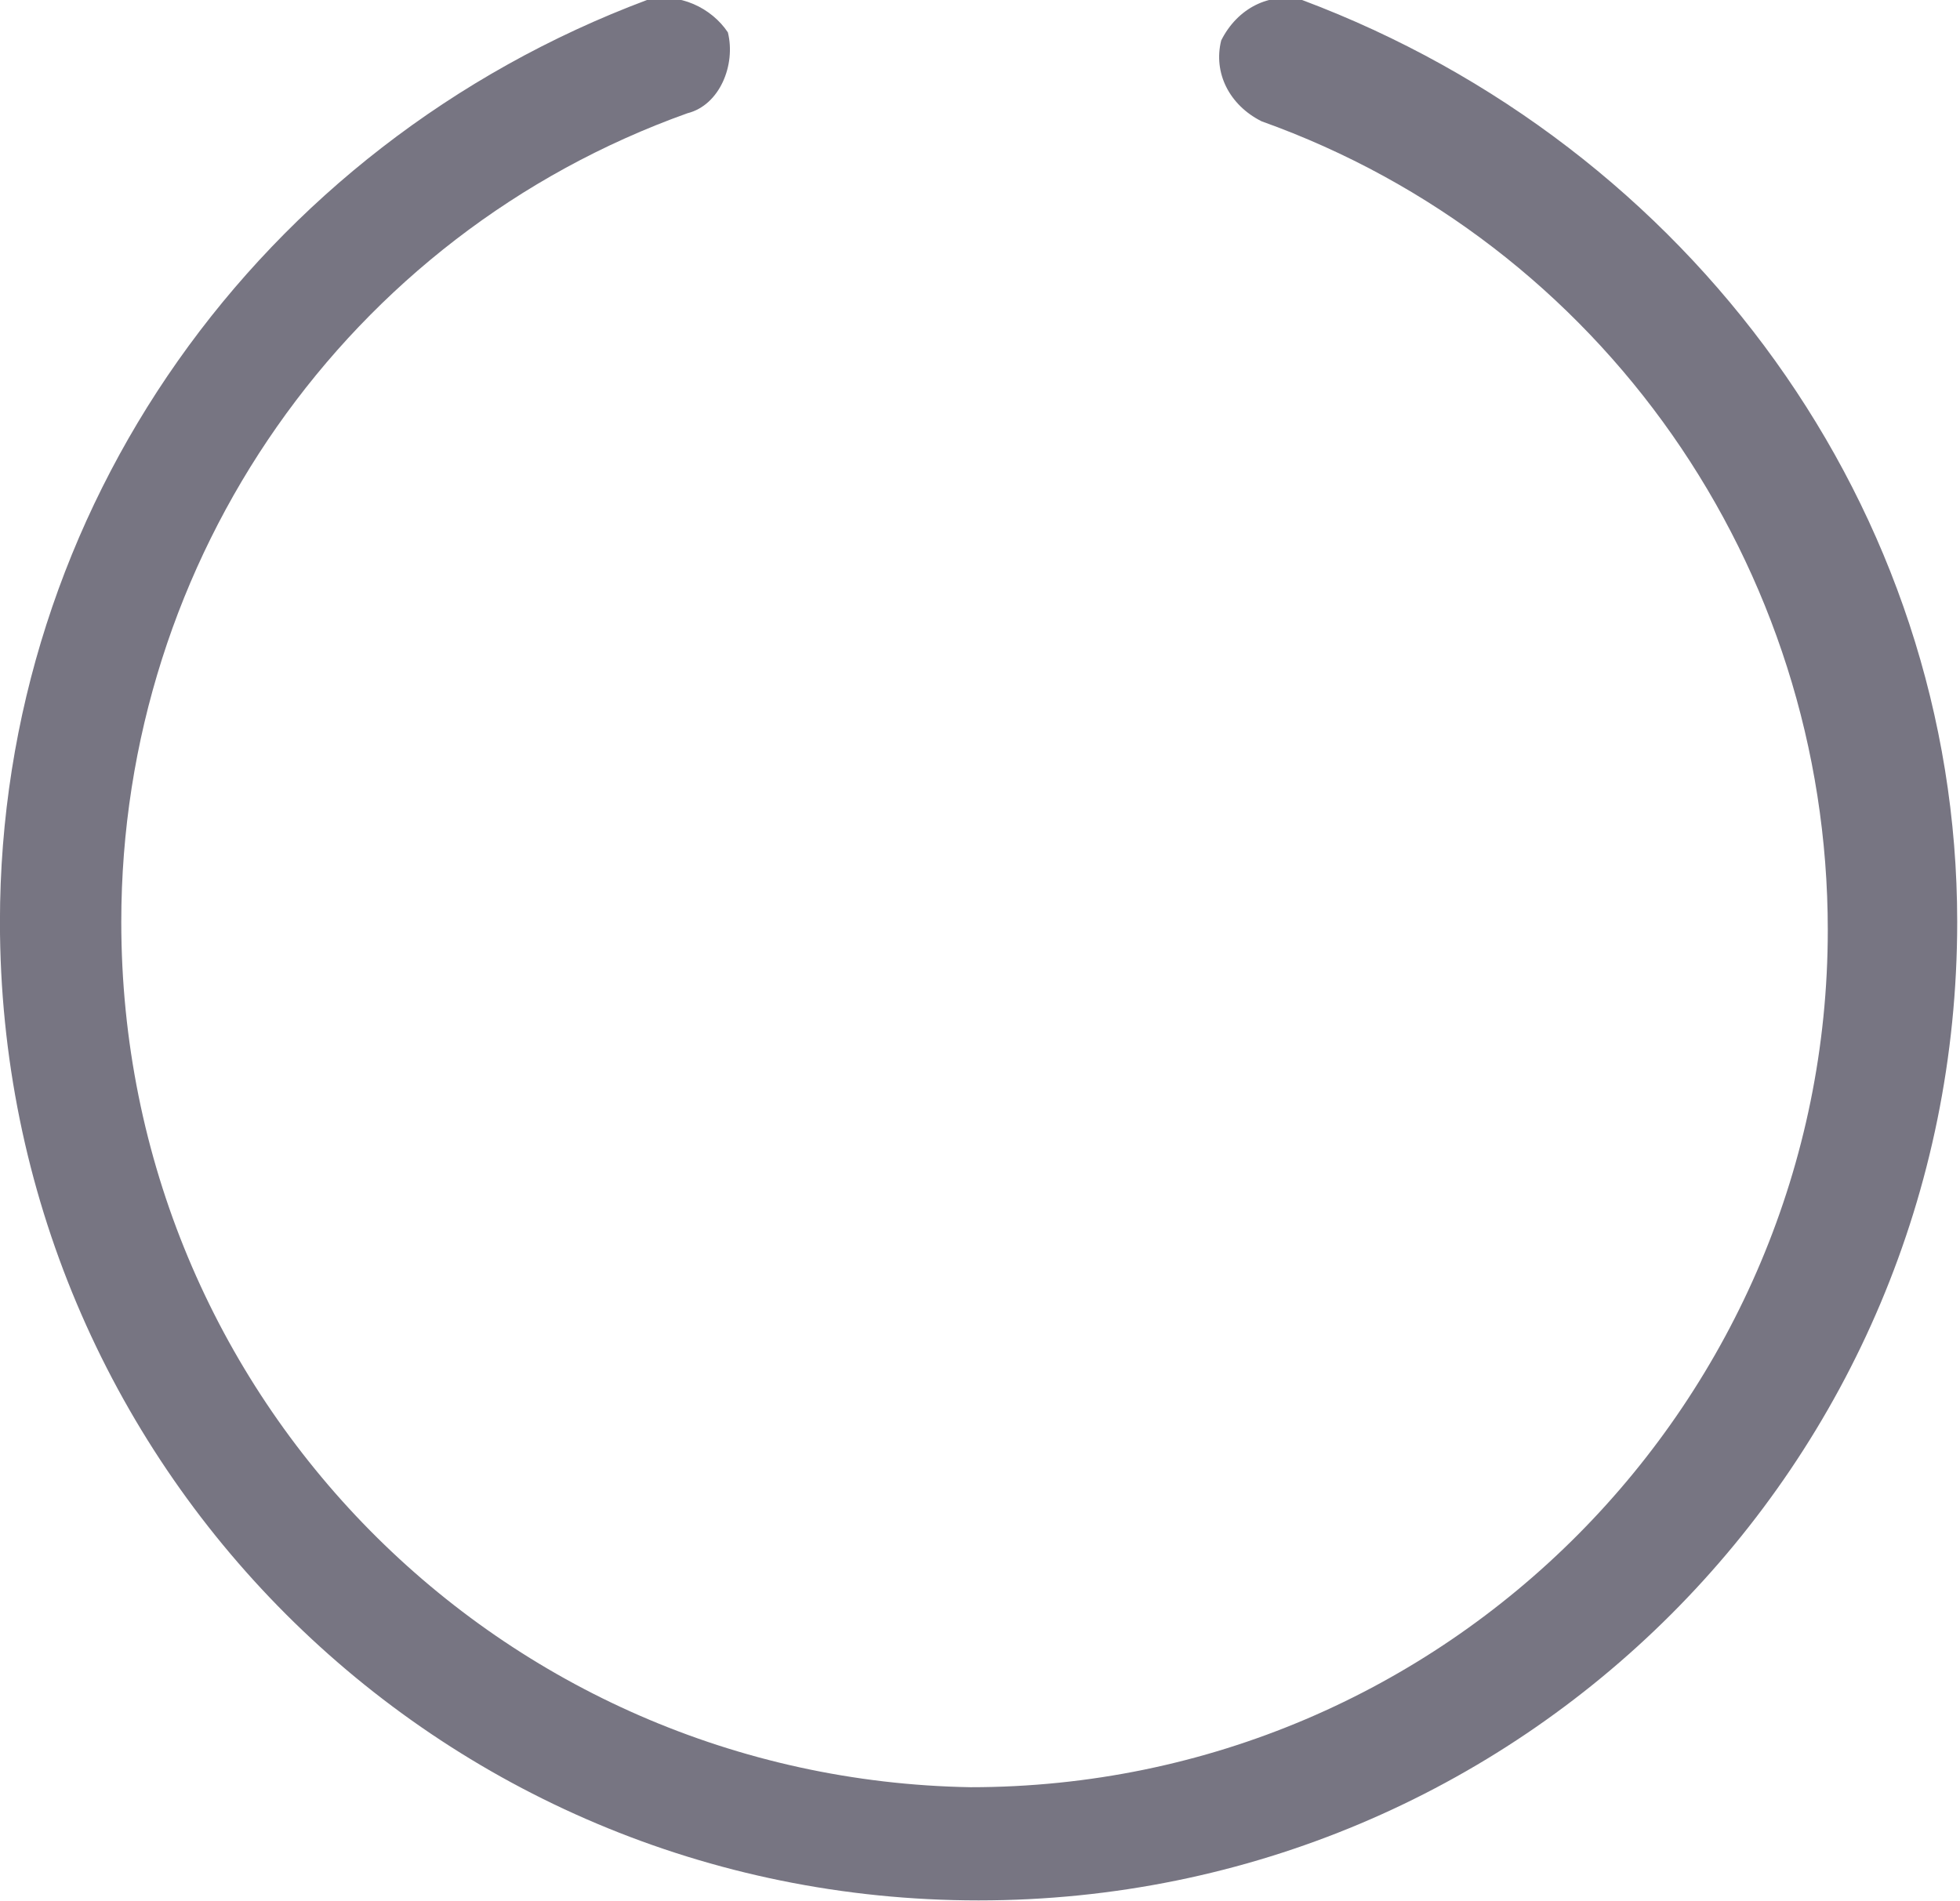
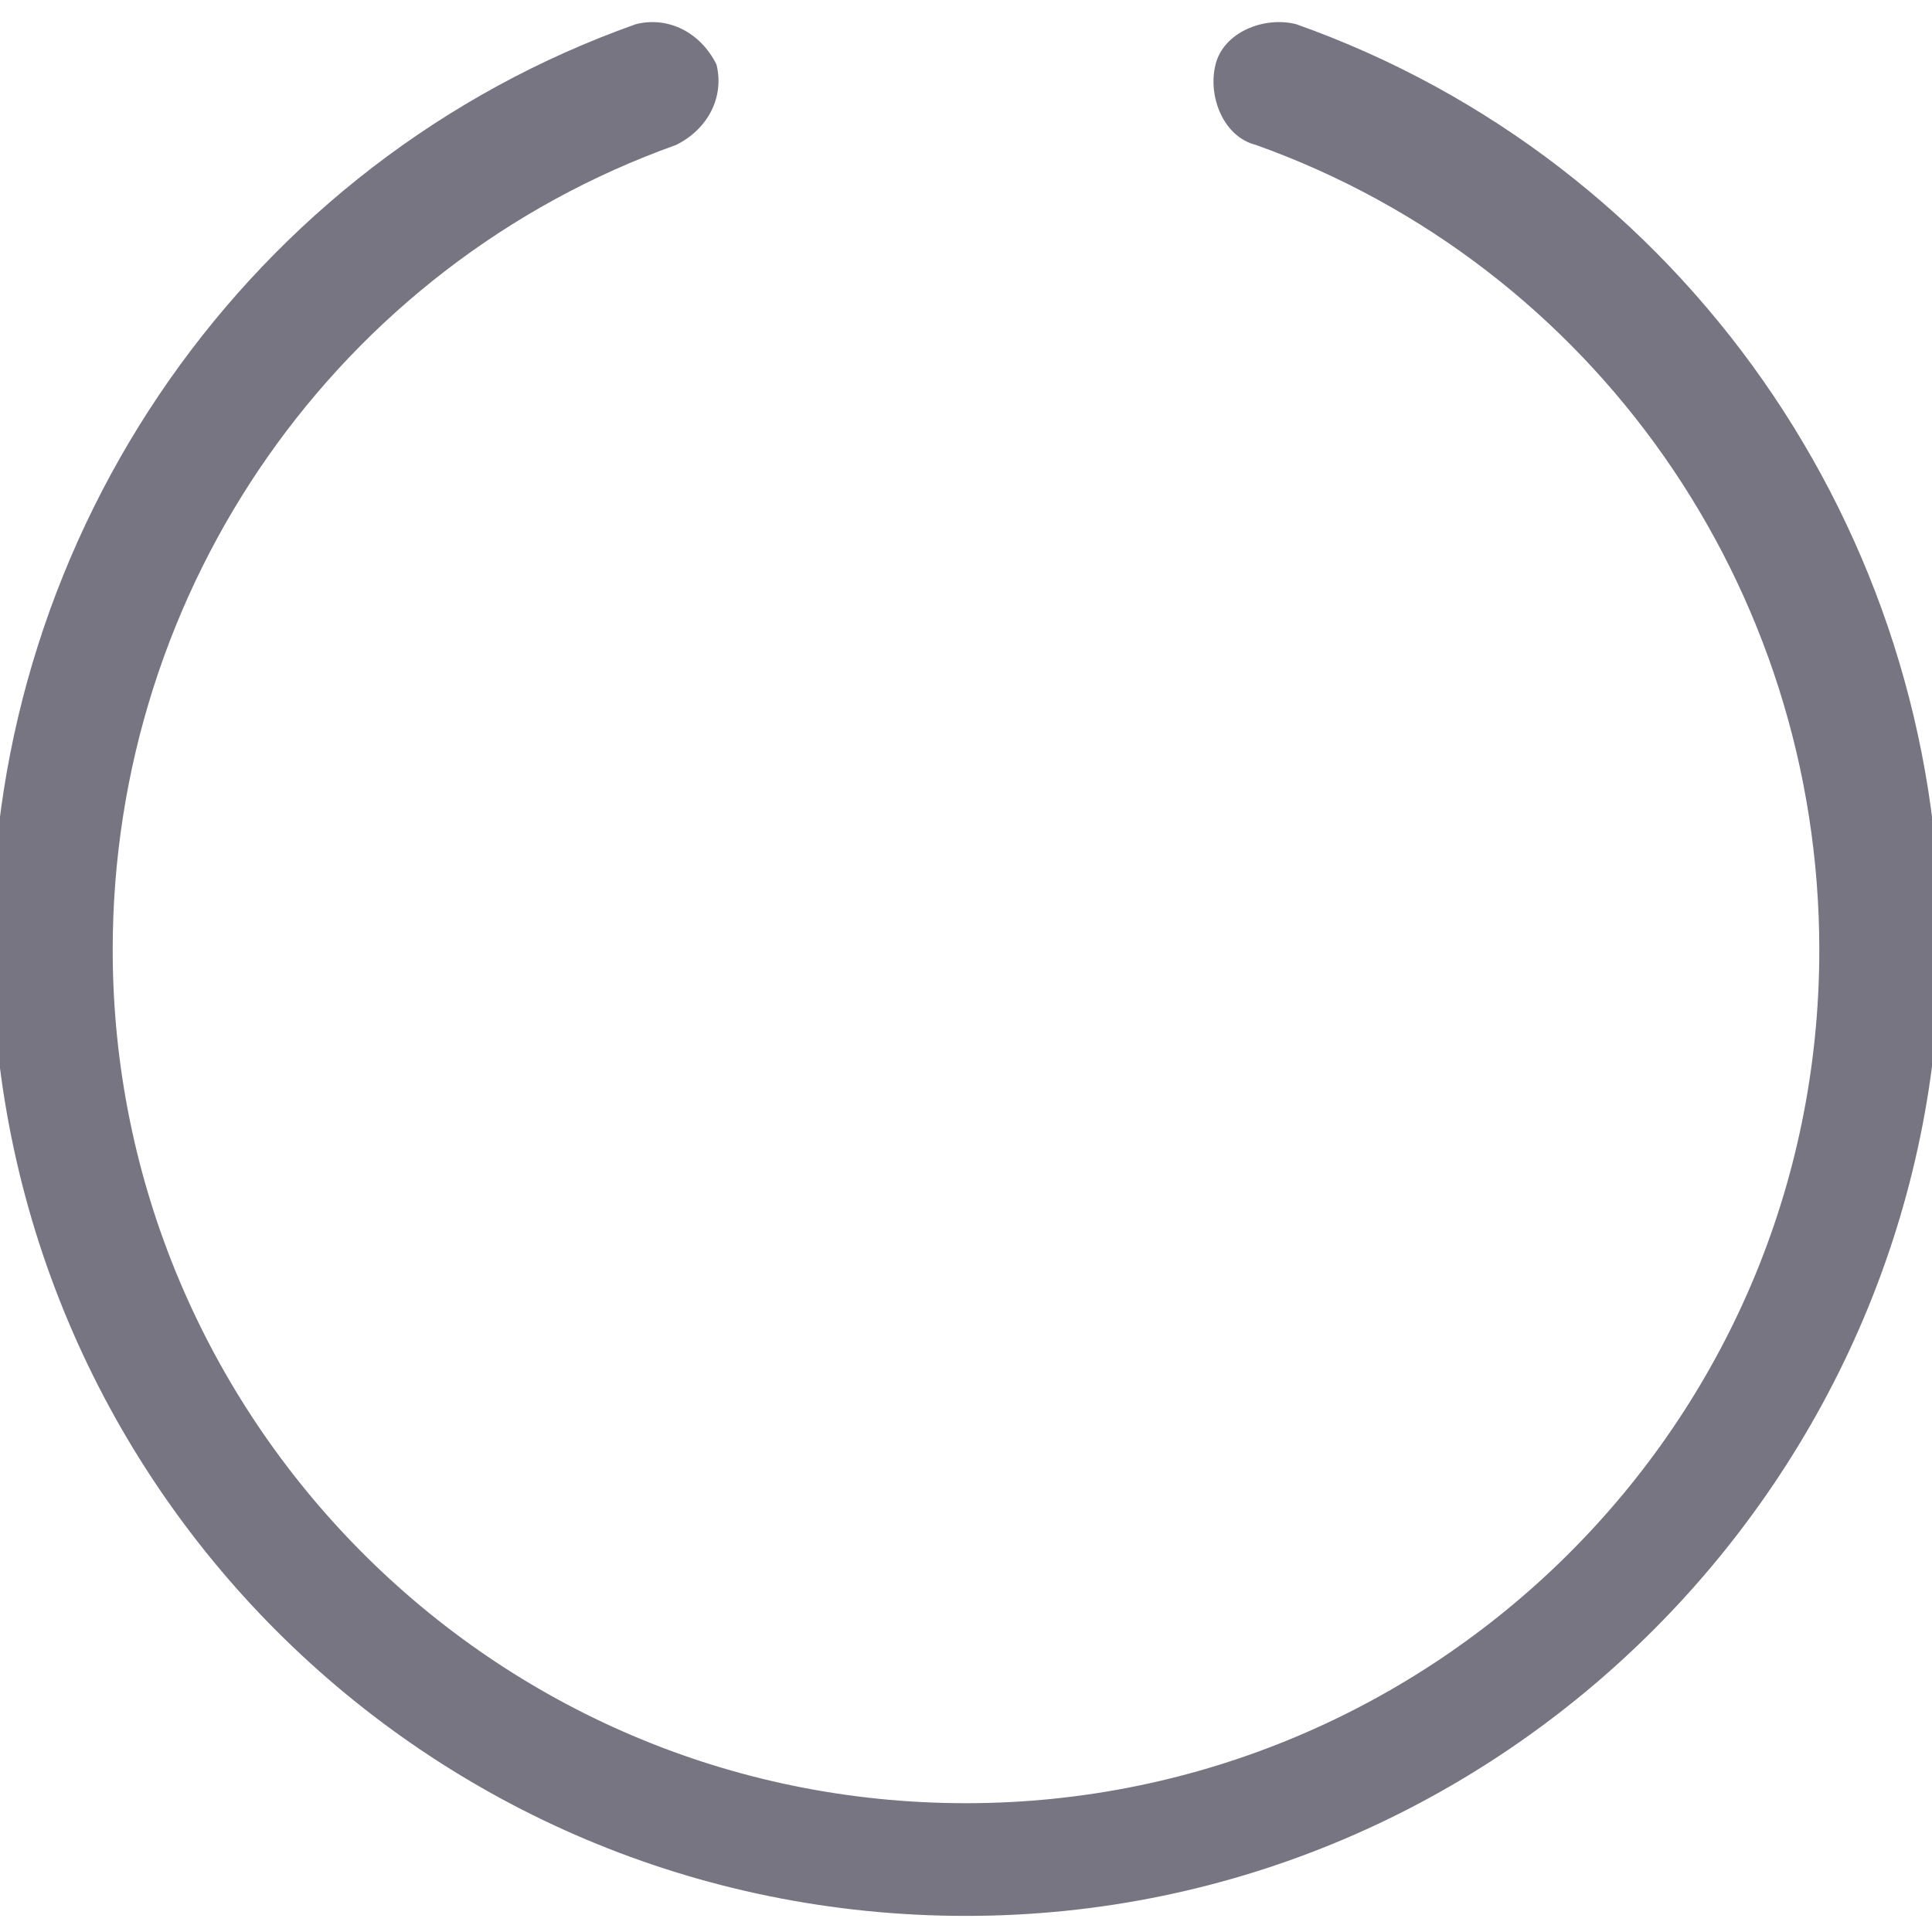
- <svg xmlns="http://www.w3.org/2000/svg" version="1.1" width="33" height="32" viewBox="0 0 33 32">
-   <path fill="#777582" d="M21.923 0c-0.545-0.136-1.089 0.136-1.362 0.681-0.136 0.545 0.136 1.089 0.681 1.362 5.719 2.043 9.532 7.489 9.532 13.617 0 7.898-6.4 14.434-14.434 14.434-7.898-0.136-14.298-6.536-14.298-14.57 0-6.128 3.813-11.574 9.532-13.617 0.545-0.136 0.817-0.817 0.681-1.362-0.272-0.408-0.817-0.681-1.362-0.545-6.536 2.451-10.894 8.579-10.894 15.523 0 9.123 7.353 16.477 16.477 16.477s16.477-7.353 16.477-16.477c0-6.945-4.494-13.072-11.030-15.523z" />
+ <svg xmlns="http://www.w3.org/2000/svg" version="1.1" id="Ebene_1" x="0px" y="0px" viewBox="0 0 24 24" style="enable-background:new 0 0 24 24;" xml:space="preserve">
+   <style type="text/css">
+ 	.st0{fill:#777582;}
+ </style>
+   <g id="XMLID_859_">
+     <path class="st0" d="M12,23.8c-6.7,0-12.1-5.4-12.1-12.1c0-5.1,3.2-9.7,8-11.4c0.4-0.1,0.8,0.1,1,0.5c0.1,0.4-0.1,0.8-0.5,1   c-4.2,1.5-7,5.5-7,10c0,5.8,4.7,10.6,10.6,10.6c5.8,0,10.6-4.7,10.6-10.6c0-4.5-2.8-8.5-7-10c-0.4-0.1-0.6-0.6-0.5-1   c0.1-0.4,0.6-0.6,1-0.5c4.8,1.7,8,6.3,8,11.4C24.1,18.3,18.7,23.8,12,23.8z" />
+   </g>
</svg>
